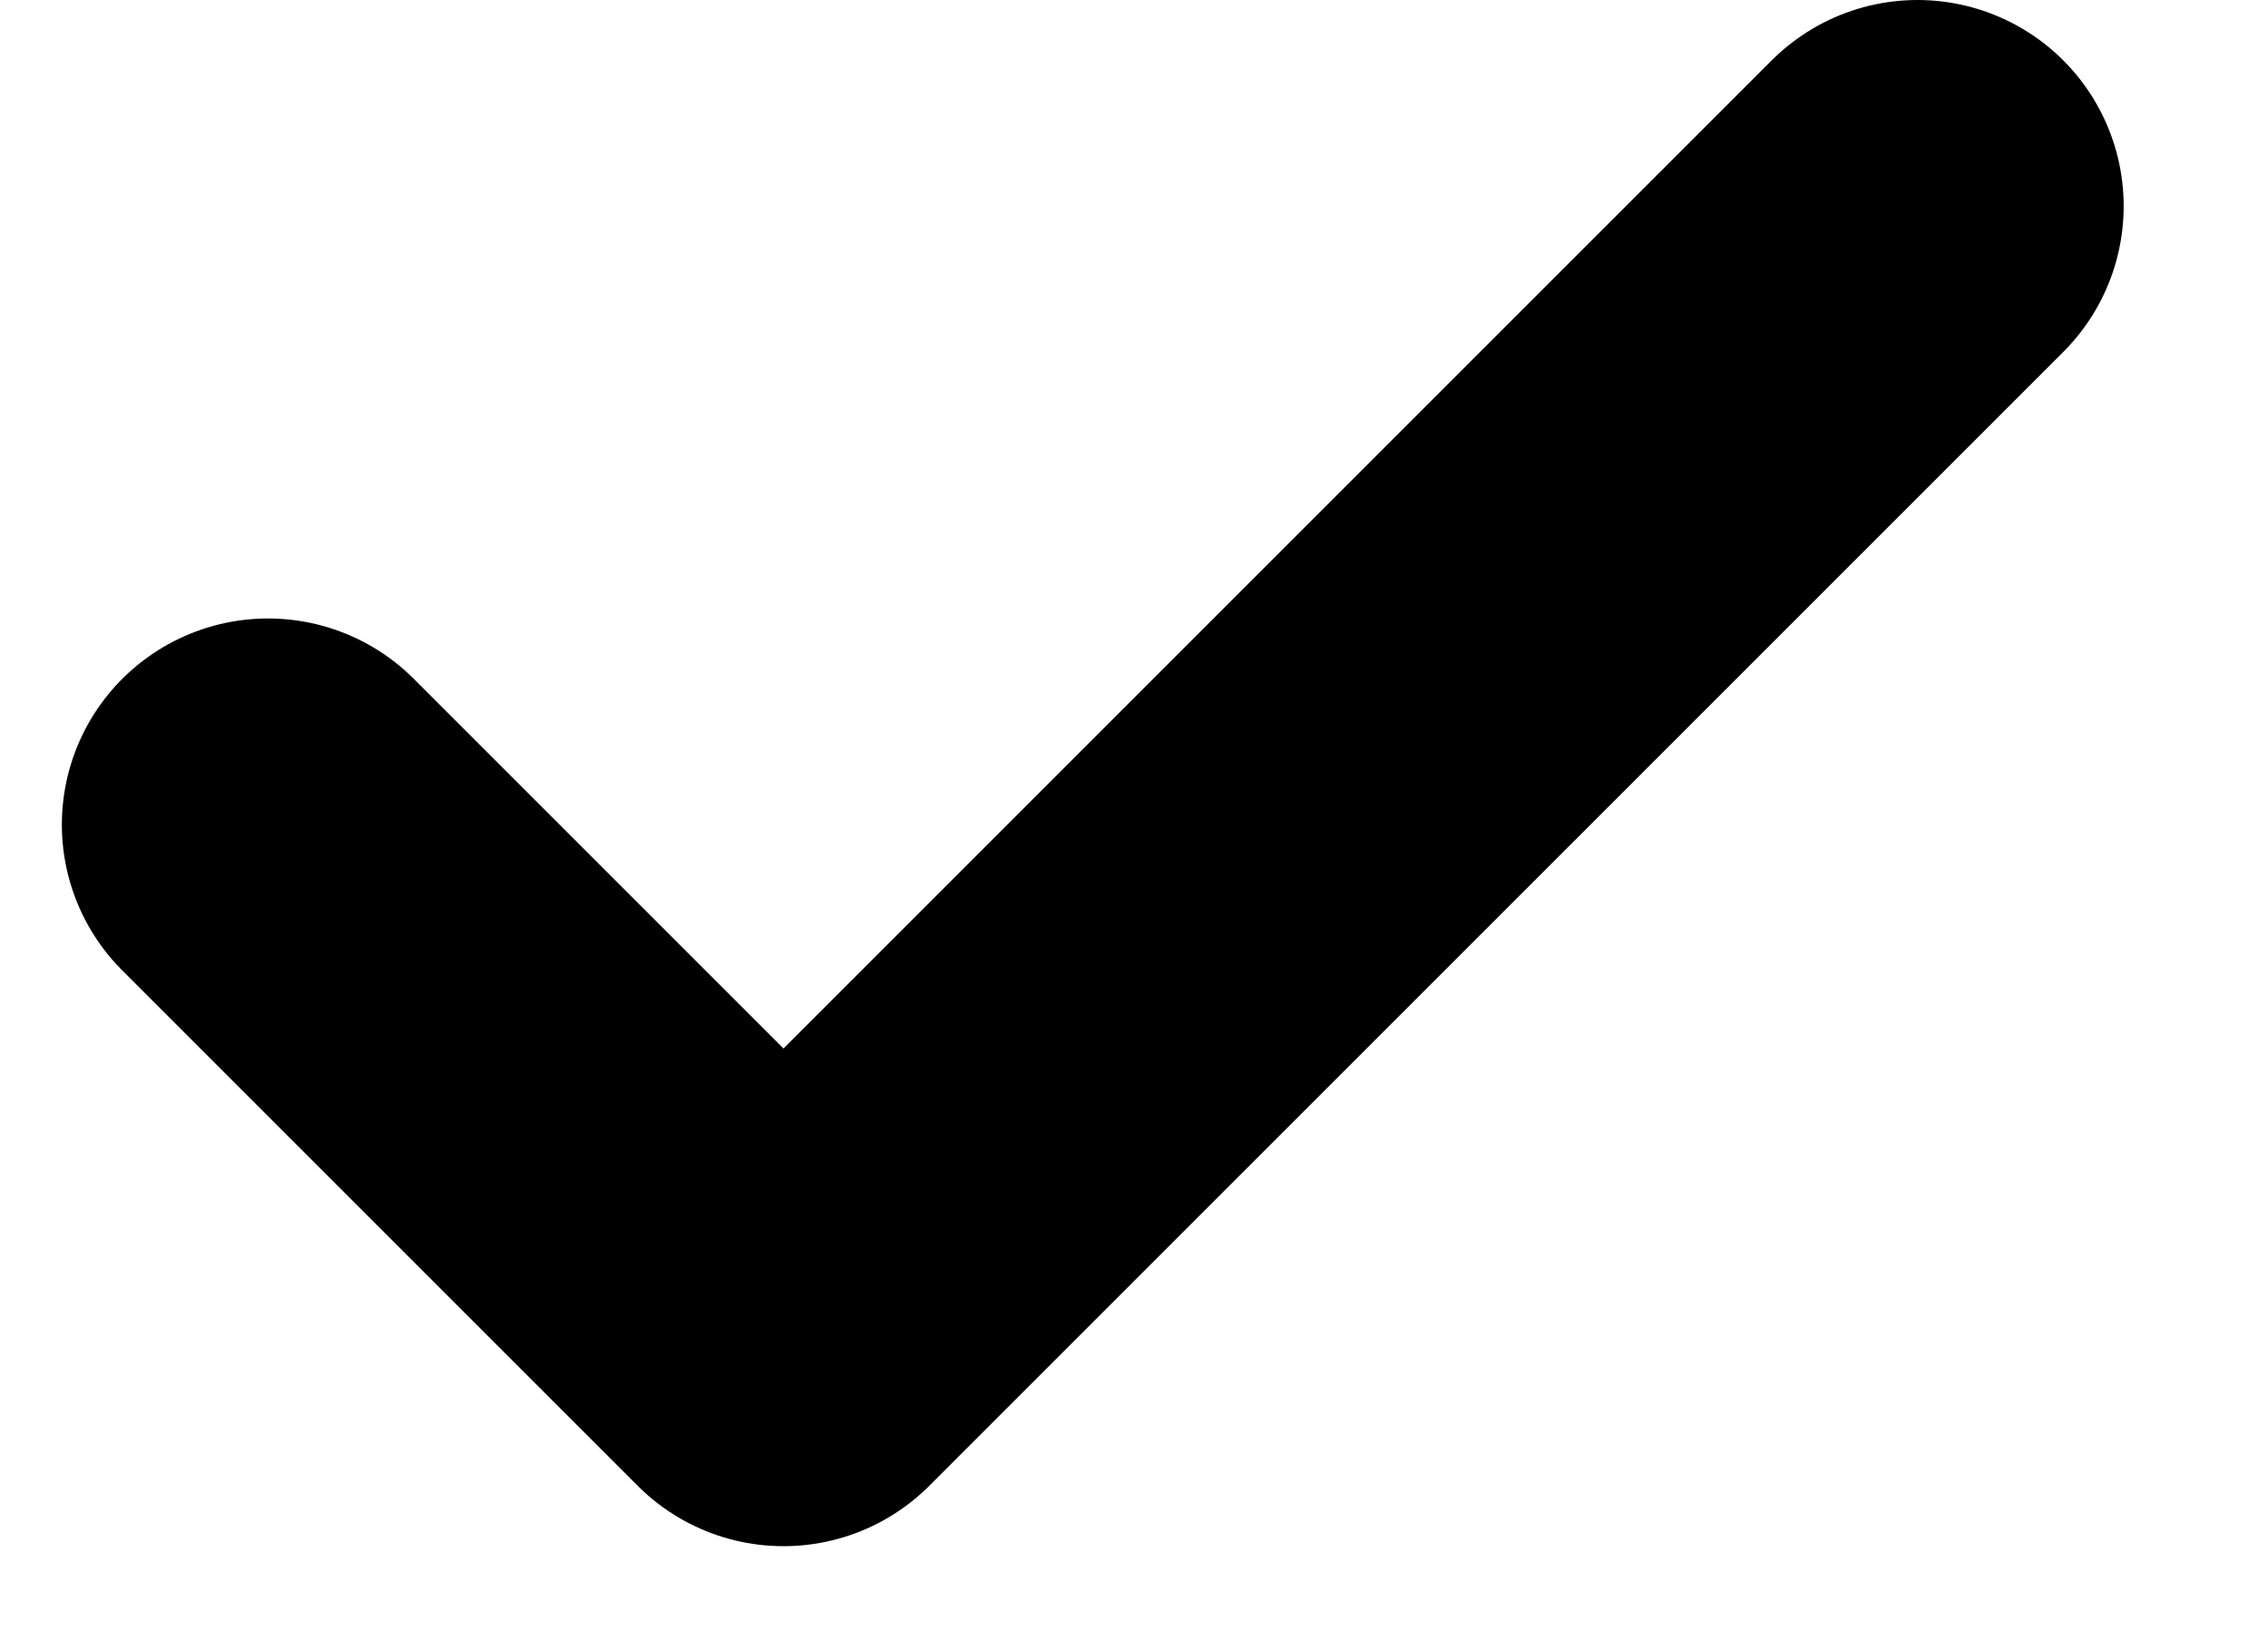
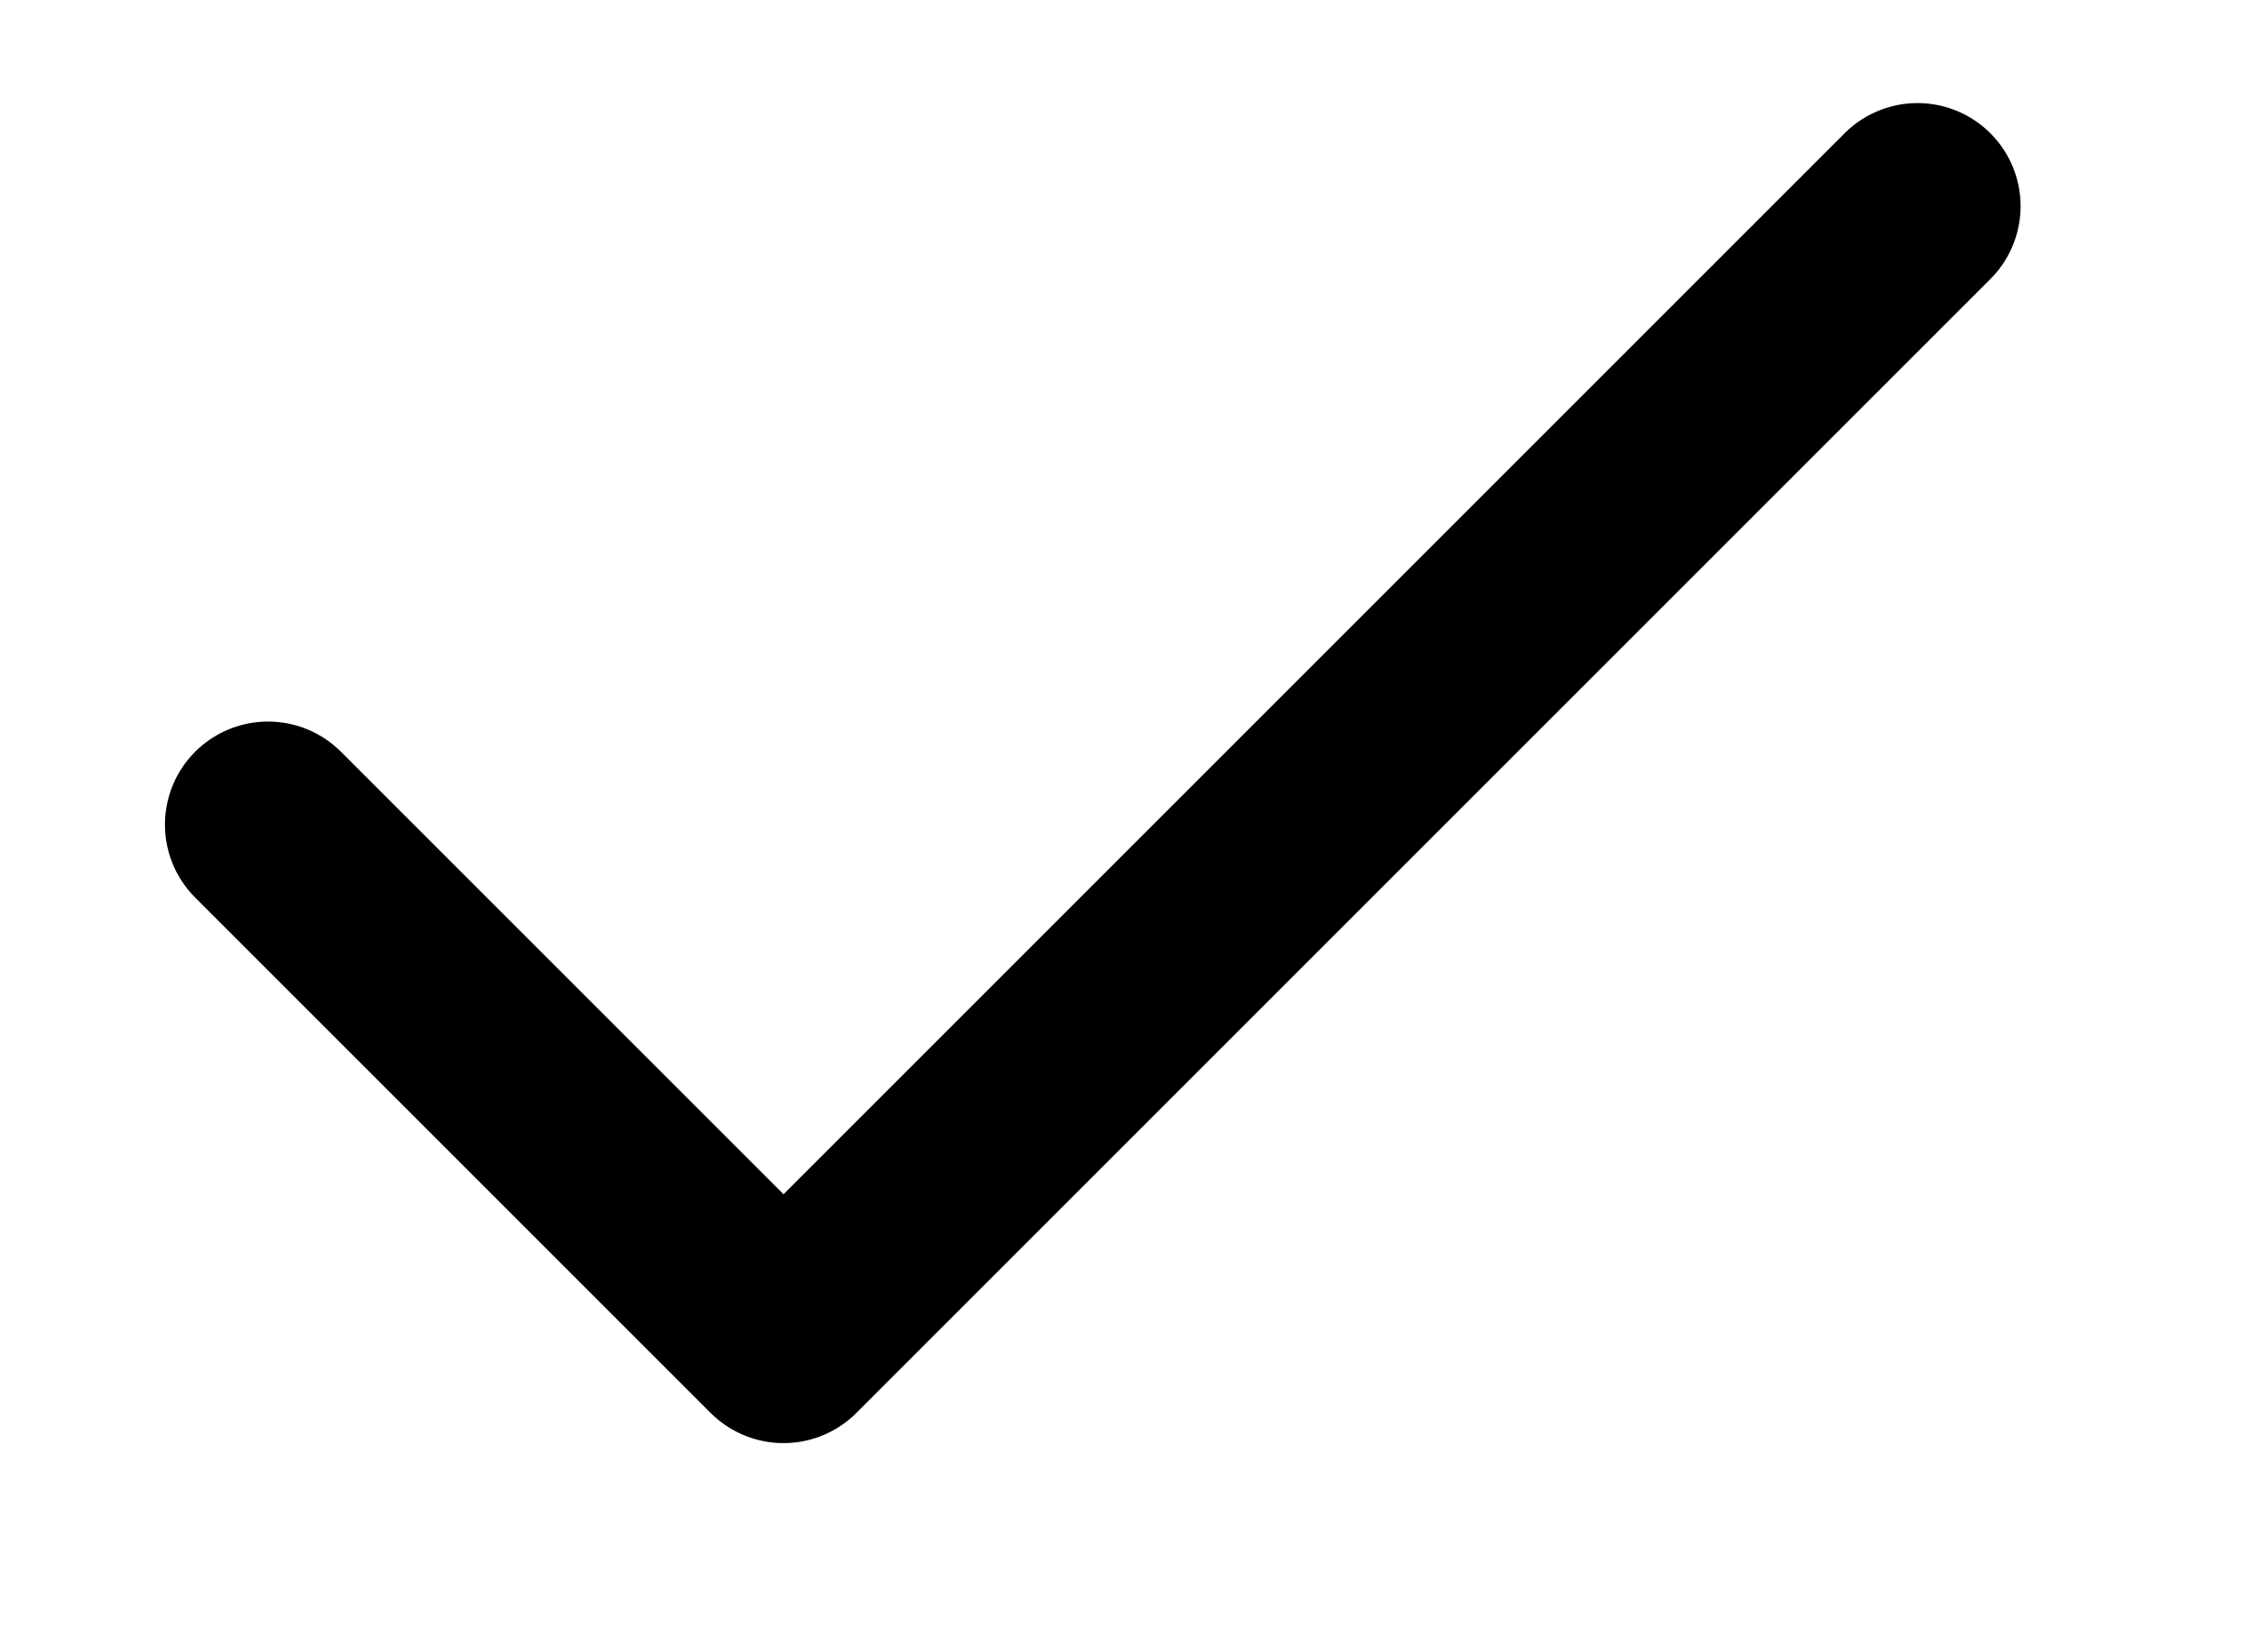
<svg xmlns="http://www.w3.org/2000/svg" width="11" height="8" viewBox="0 0 11 8" fill="none">
-   <path d="M1.3 4L3.8 6.5L9.3 1" stroke="currentColor" stroke-width="2" stroke-linecap="round" stroke-linejoin="round" />
+   <path d="M1.3 4L3.8 6.5L9.3 1" stroke="currentColor" stroke-linecap="round" stroke-linejoin="round" />
</svg>
